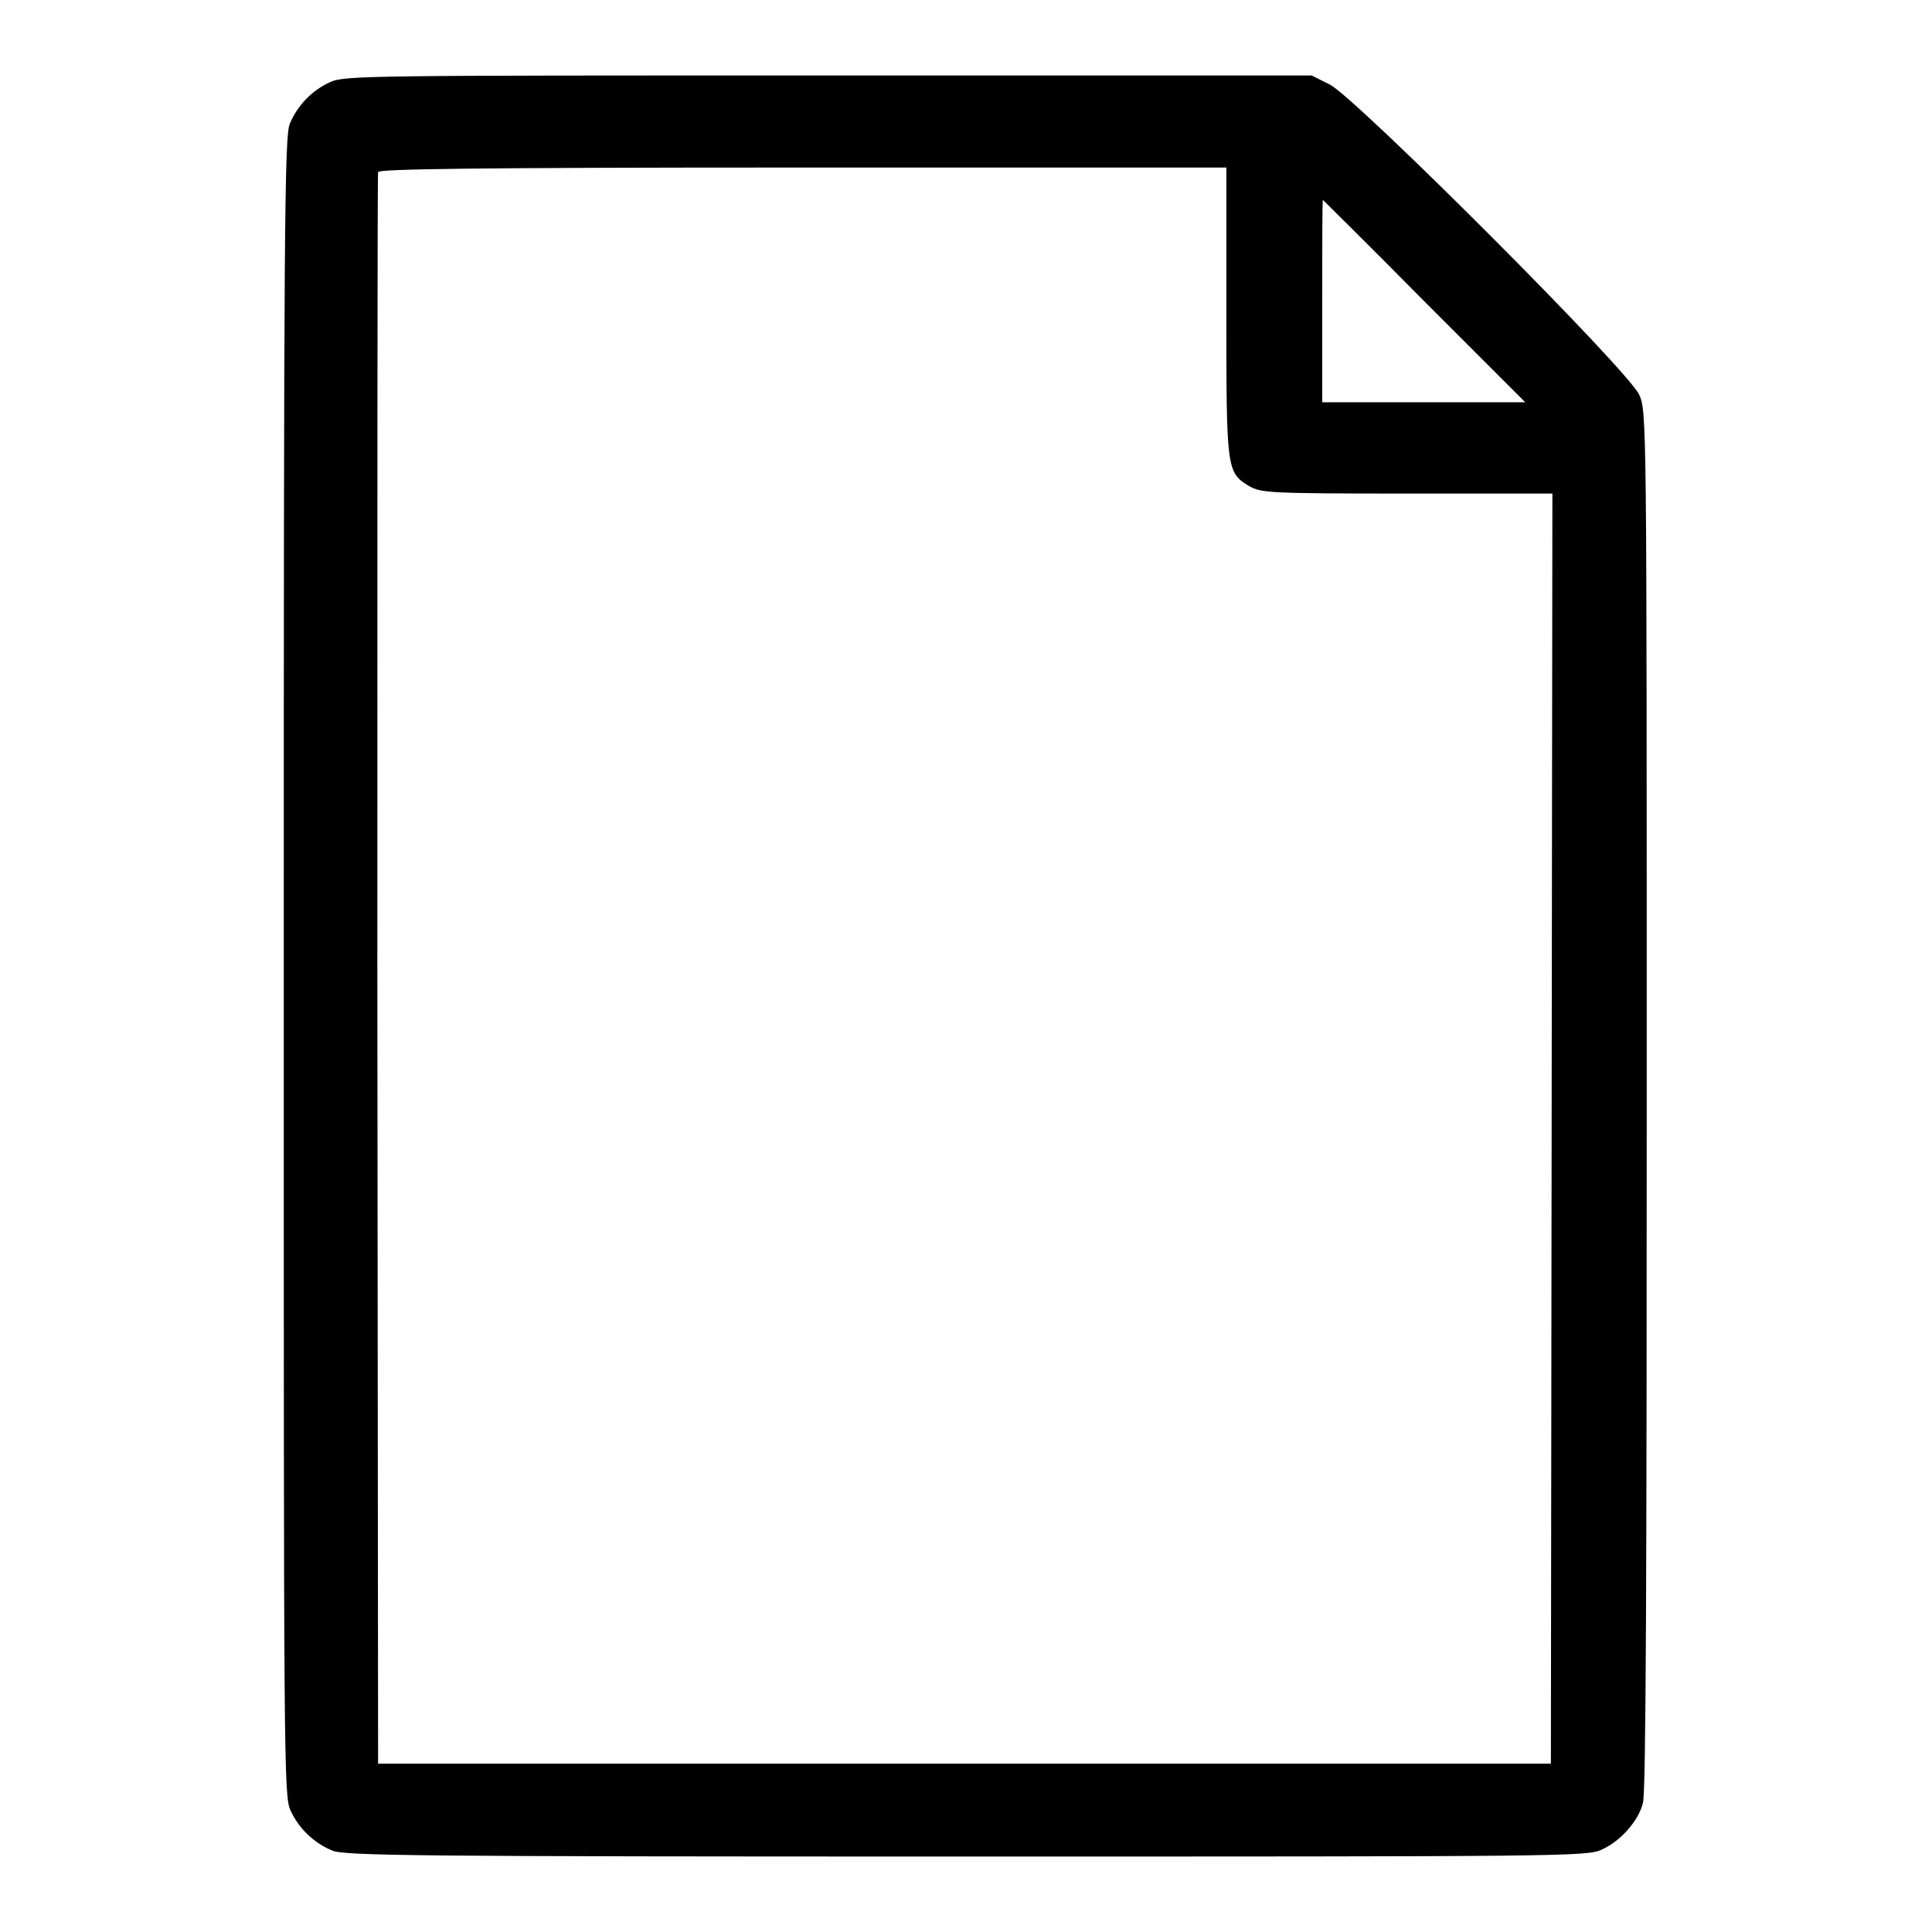
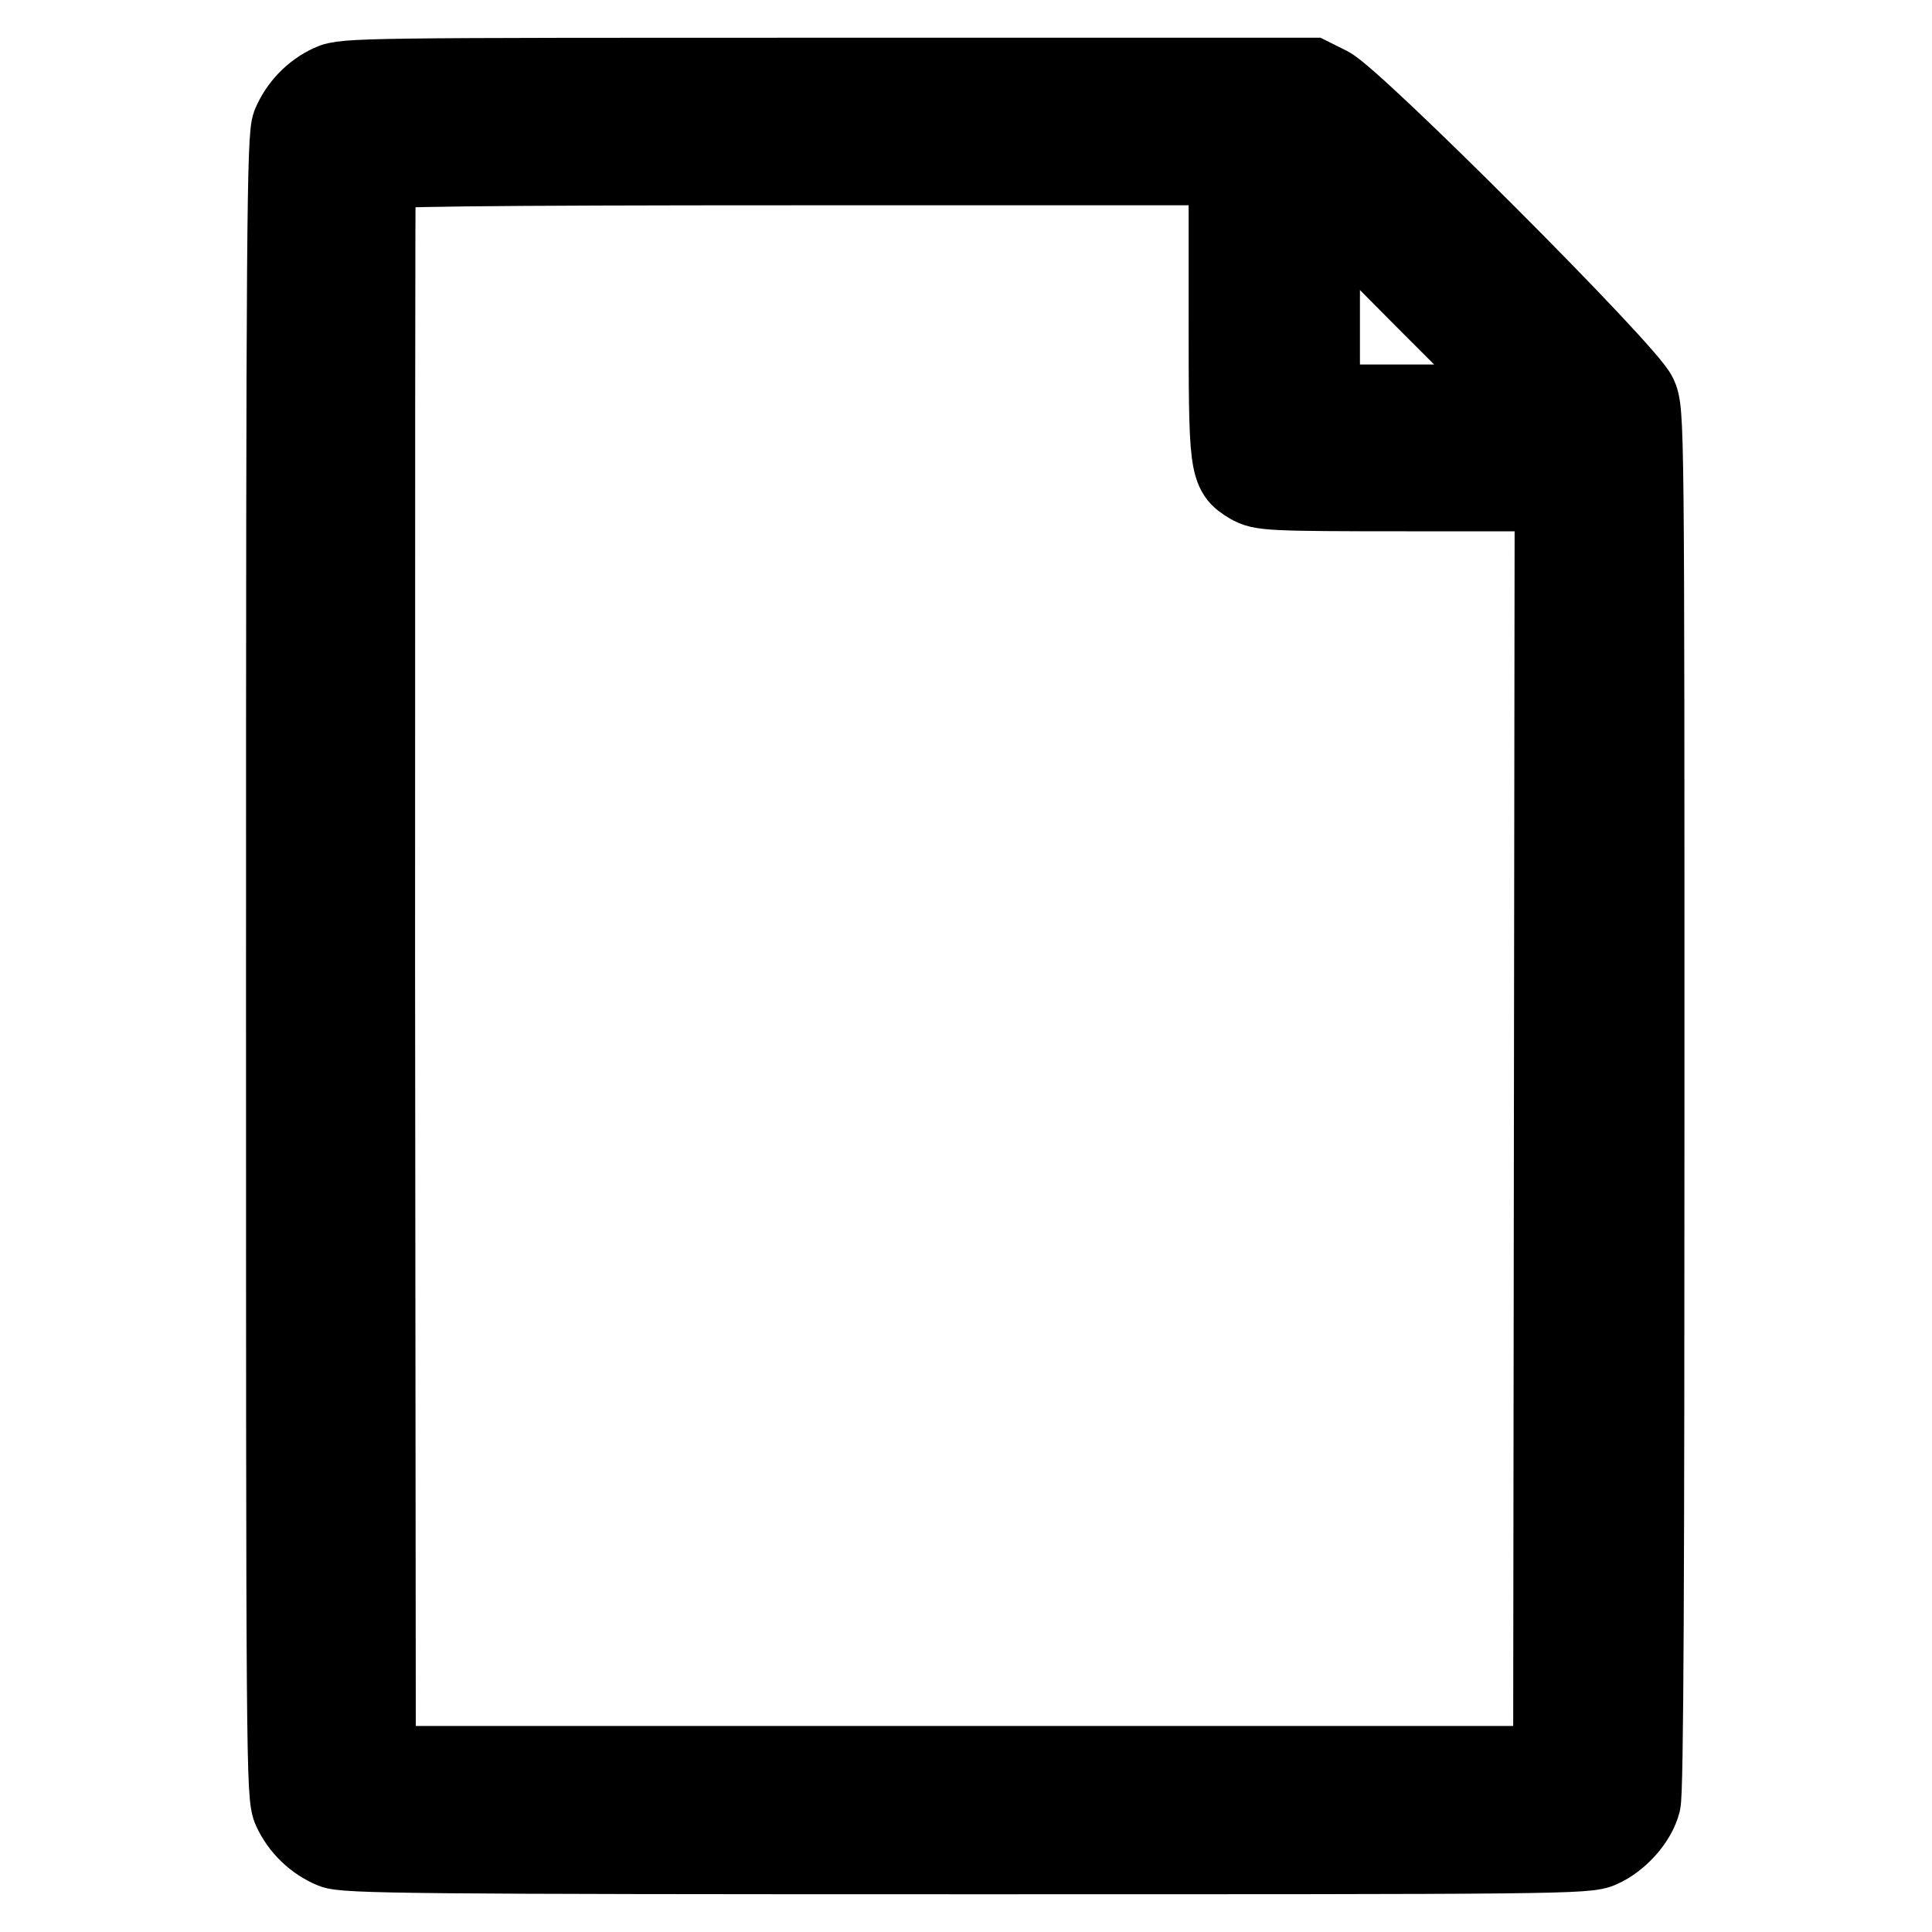
<svg xmlns="http://www.w3.org/2000/svg" version="1.1" x="0px" y="0px" viewBox="0 0 256 256" enable-background="new 0 0 256 256" xml:space="preserve">
  <g>
    <g>
      <g>
-         <path fill="#000000" d="M43.7,10.9c-2.4,1.1-4.3,3.1-5.3,5.5c-0.7,1.6-0.8,13.5-0.8,111.7c0,105.9,0,109.9,0.9,111.8c1.1,2.4,3.1,4.3,5.5,5.3c1.6,0.7,10.8,0.8,84,0.8c78.5,0,82.3,0,84.2-0.9c2.5-1.1,4.9-3.8,5.5-6.2c0.4-1.3,0.5-30.9,0.5-93.1c0-90.5,0-91.3-1-93.5c-1.5-3.3-37.6-39.4-41-41.1l-2.4-1.2h-64.1C48.4,10,45.6,10,43.7,10.9z M162.5,41.1c0,21,0,21.5,3,23.3c1.6,0.9,2.4,1,20.9,1h19.3l-0.1,84.1l-0.1,84.2h-77.7H50.1l-0.1-105.1c0-57.8,0-105.4,0.1-105.8c0.1-0.4,11.9-0.6,56.3-0.6h56.1V41.1z M188.7,39.9l13.4,13.4h-13.5h-13.4V39.9c0-7.3,0-13.4,0.1-13.4C175.3,26.5,181.4,32.5,188.7,39.9z" />
+         <path fill="#000000" stroke="#000000" stroke-width="10" d="M43.7,10.9c-2.4,1.1-4.3,3.1-5.3,5.5c-0.7,1.6-0.8,13.5-0.8,111.7c0,105.9,0,109.9,0.9,111.8c1.1,2.4,3.1,4.3,5.5,5.3c1.6,0.7,10.8,0.8,84,0.8c78.5,0,82.3,0,84.2-0.9c2.5-1.1,4.9-3.8,5.5-6.2c0.4-1.3,0.5-30.9,0.5-93.1c0-90.5,0-91.3-1-93.5c-1.5-3.3-37.6-39.4-41-41.1l-2.4-1.2h-64.1C48.4,10,45.6,10,43.7,10.9z M162.5,41.1c0,21,0,21.5,3,23.3c1.6,0.9,2.4,1,20.9,1h19.3l-0.1,84.1l-0.1,84.2h-77.7H50.1l-0.1-105.1c0-57.8,0-105.4,0.1-105.8c0.1-0.4,11.9-0.6,56.3-0.6h56.1V41.1z M188.7,39.9l13.4,13.4h-13.5h-13.4V39.9c0-7.3,0-13.4,0.1-13.4C175.3,26.5,181.4,32.5,188.7,39.9z" />
      </g>
    </g>
  </g>
</svg>
